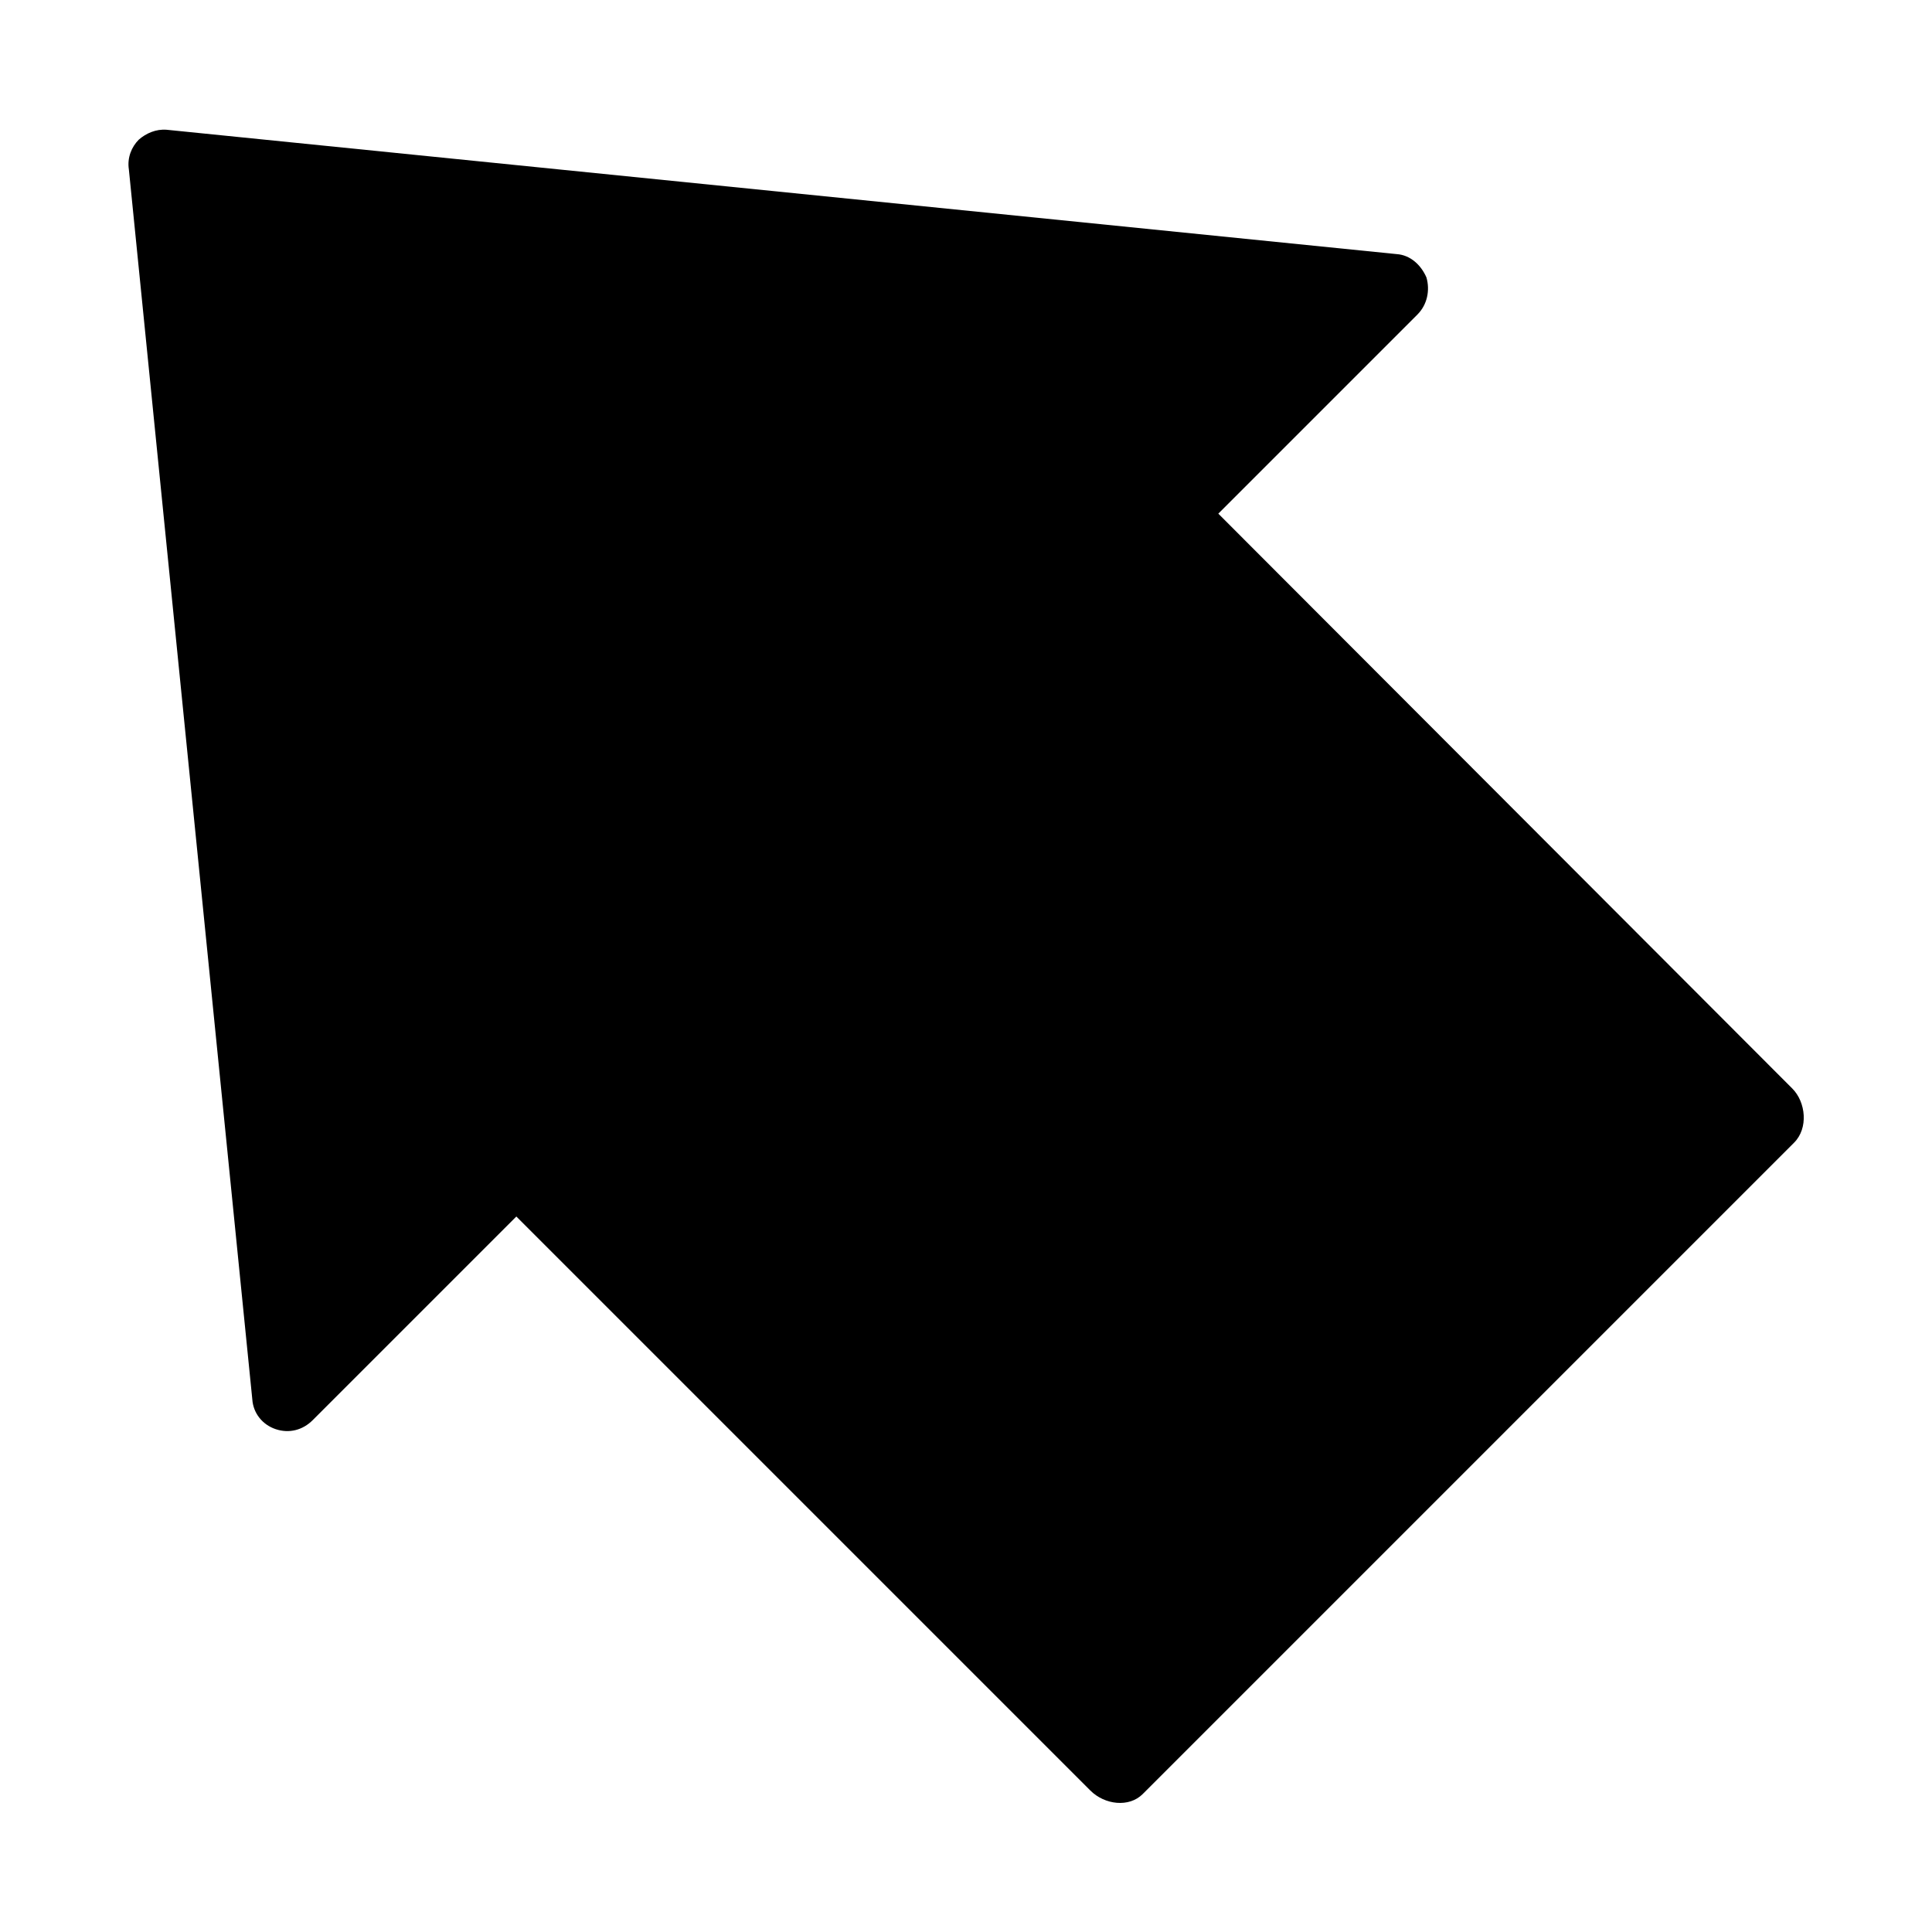
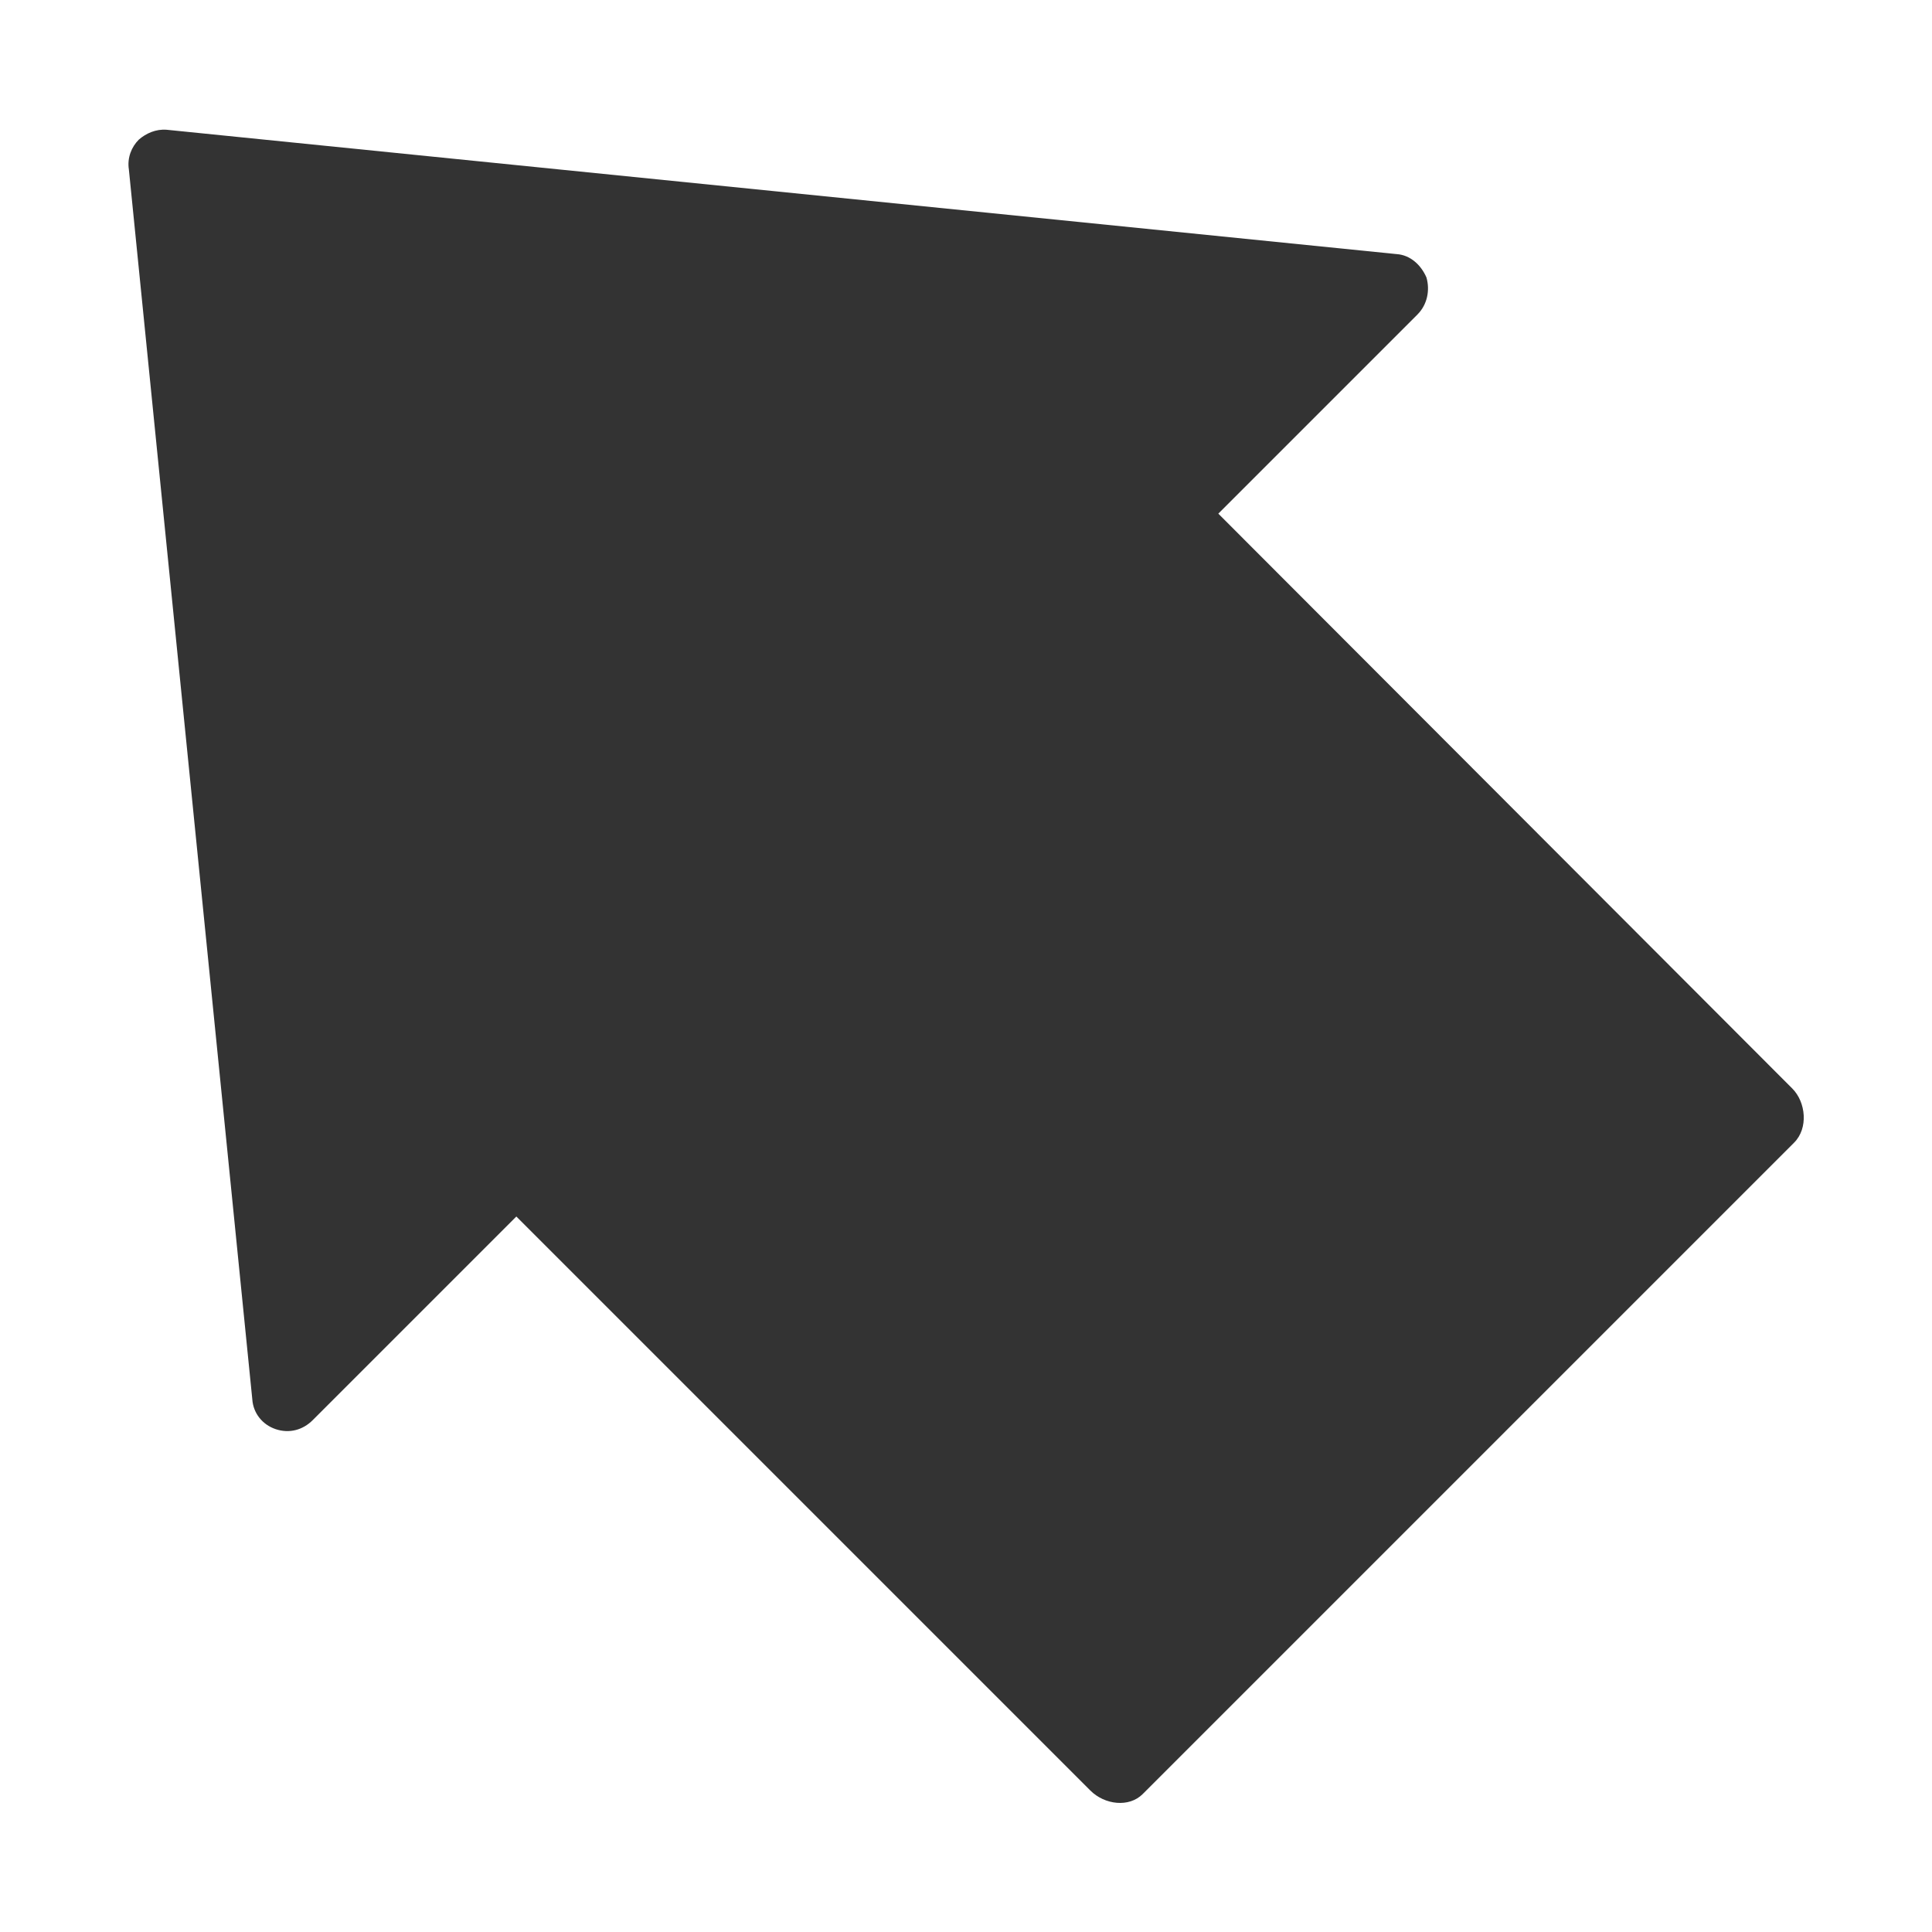
<svg xmlns="http://www.w3.org/2000/svg" version="1.1" id="Layer_1" x="0px" y="0px" viewBox="0 0 214.4 214.4" style="enable-background:new 0 0 214.4 214.4;" xml:space="preserve">
-   <path d="M30.6,158.6c1.5,0.5,3,0.1,4.1-1l22.6-22.6l63.7,63.7c1.6,1.6,4.3,1.9,5.8,0.4l72.3-72.3c1.6-1.6,1.3-4.5-0.2-6L135.2,57  l22.1-22.1c1.1-1.1,1.4-2.7,1-4.1c-0.6-1.4-1.8-2.5-3.3-2.6L18.5,14.4c-1.2-0.1-2.3,0.4-3.1,1.1c-0.8,0.8-1.3,2-1.1,3.3L28,155.3  C28.1,156.8,29.1,158.1,30.6,158.6z" />
+   <path fill="#333" d="M30.6,158.6c1.5,0.5,3,0.1,4.1-1l22.6-22.6l63.7,63.7c1.6,1.6,4.3,1.9,5.8,0.4l72.3-72.3c1.6-1.6,1.3-4.5-0.2-6L135.2,57  l22.1-22.1c1.1-1.1,1.4-2.7,1-4.1c-0.6-1.4-1.8-2.5-3.3-2.6L18.5,14.4c-1.2-0.1-2.3,0.4-3.1,1.1c-0.8,0.8-1.3,2-1.1,3.3L28,155.3  C28.1,156.8,29.1,158.1,30.6,158.6z" />
</svg>
